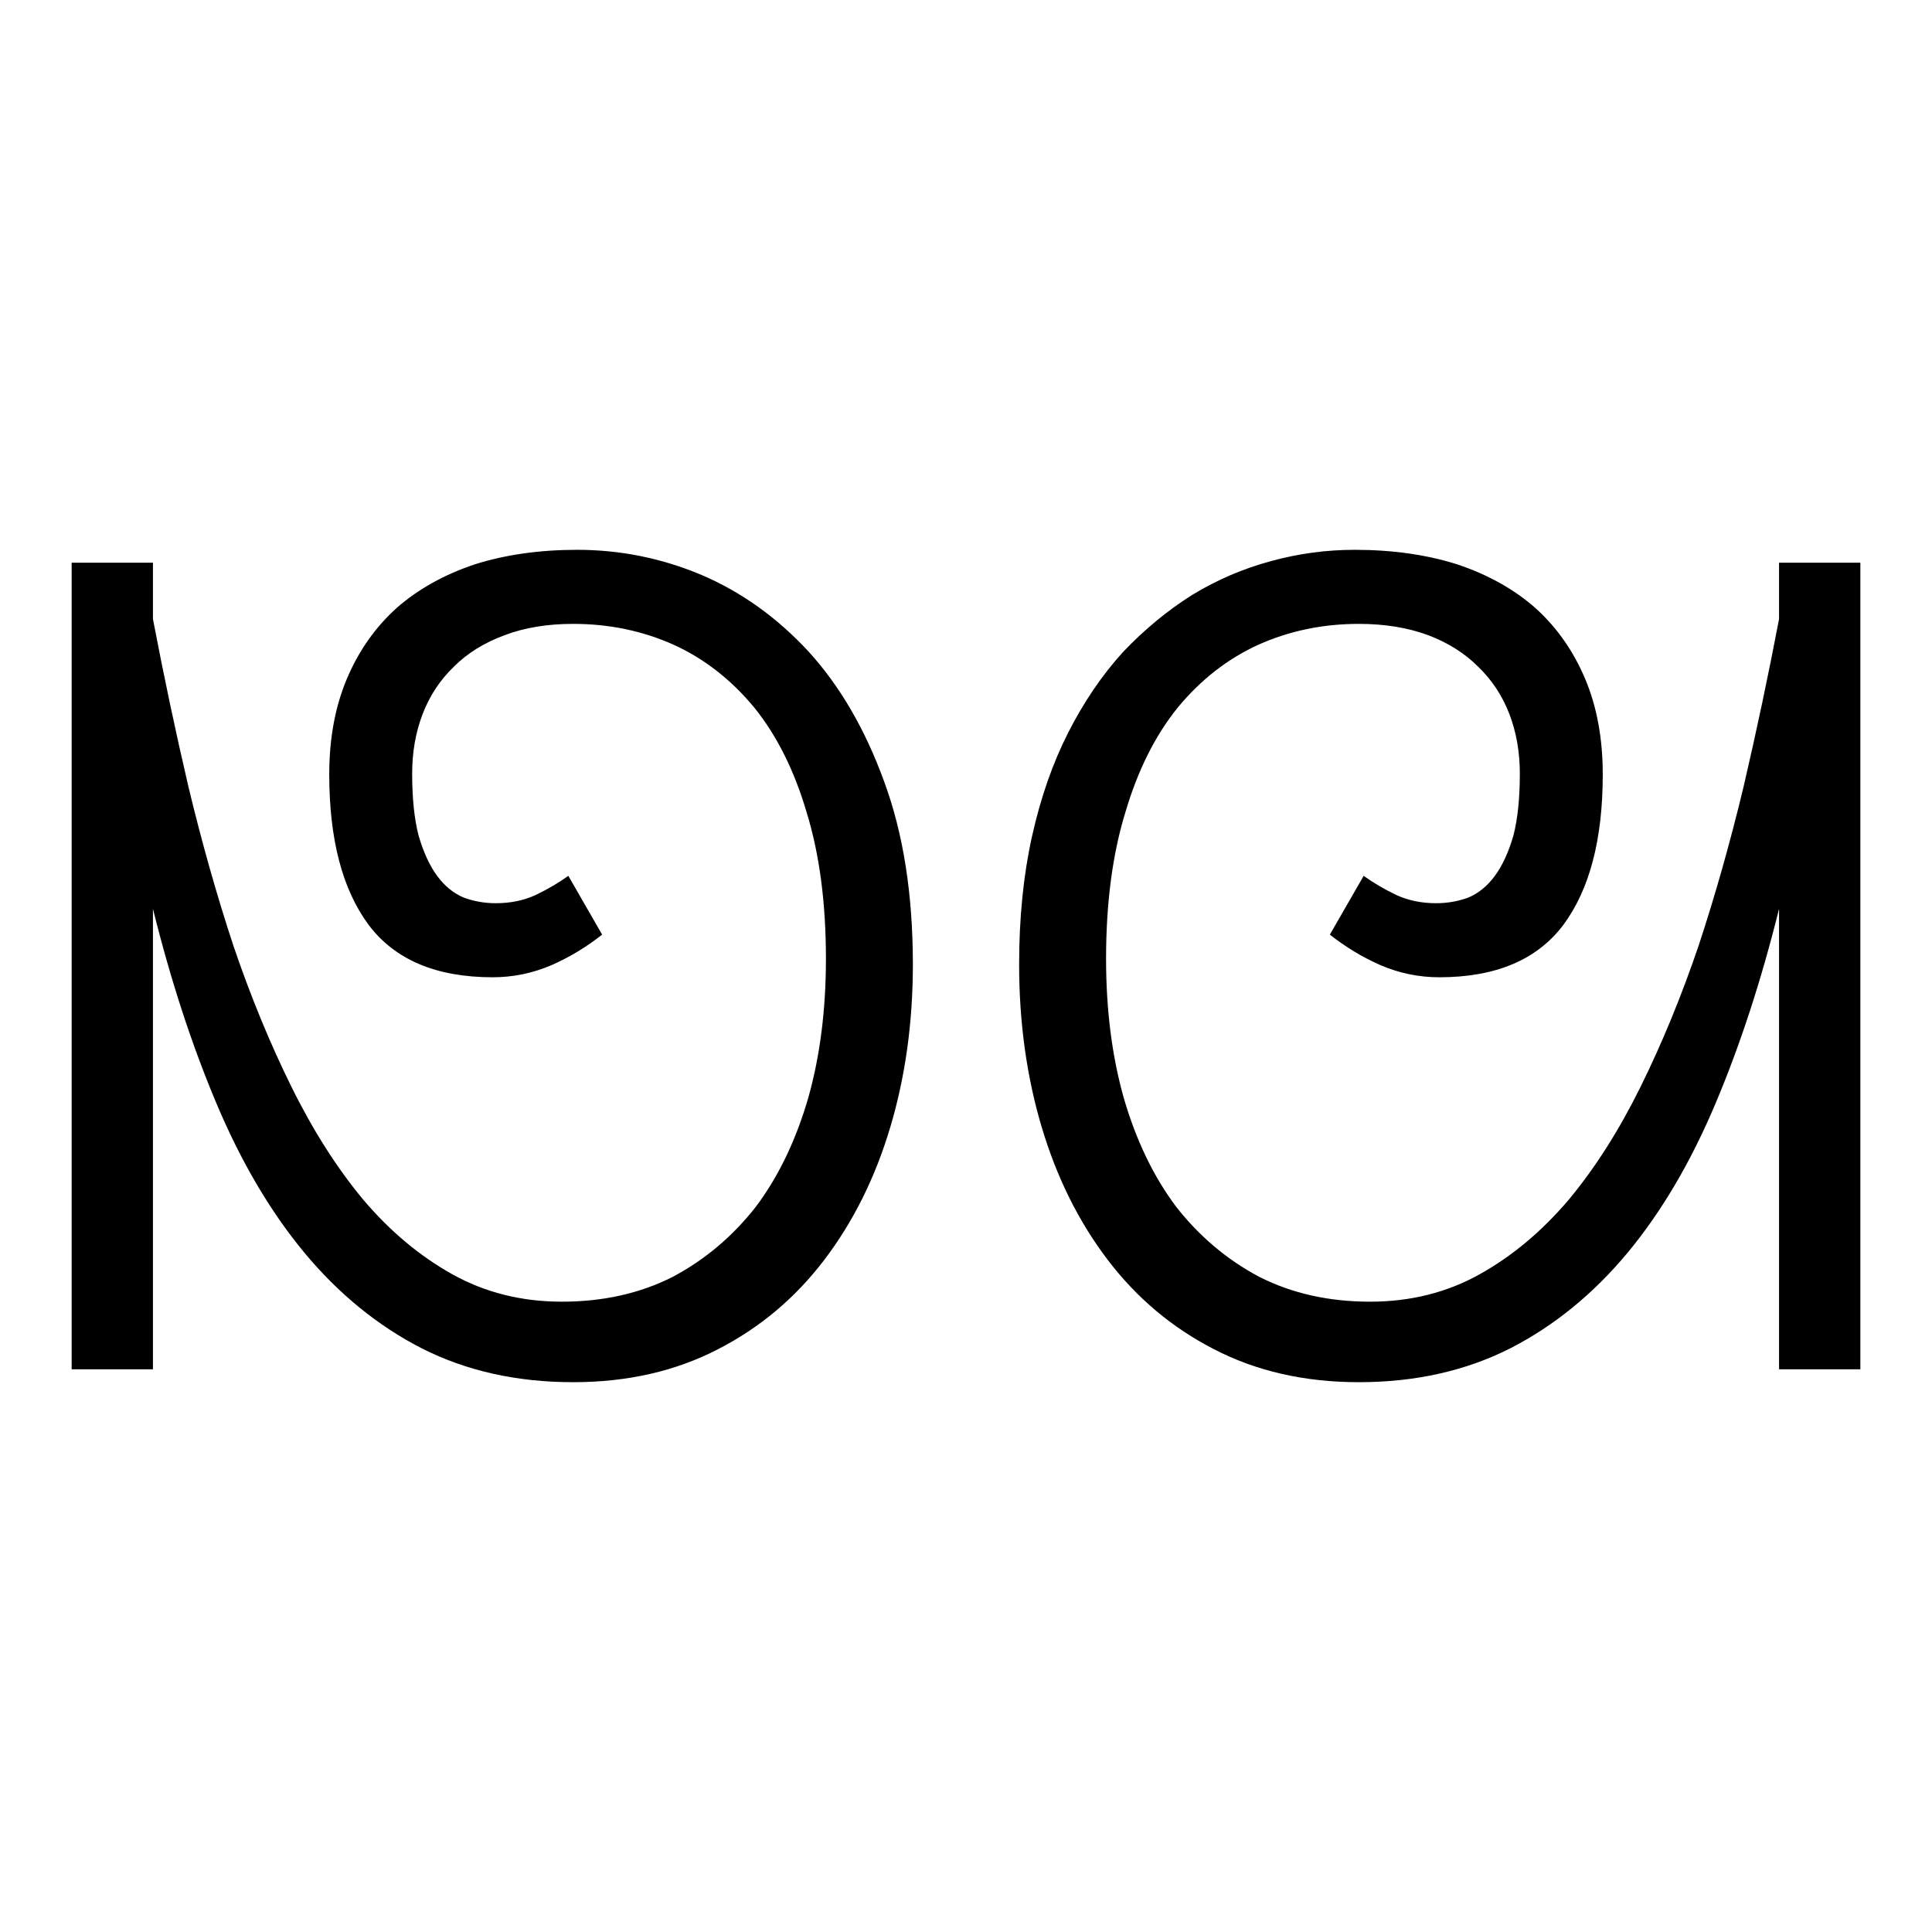
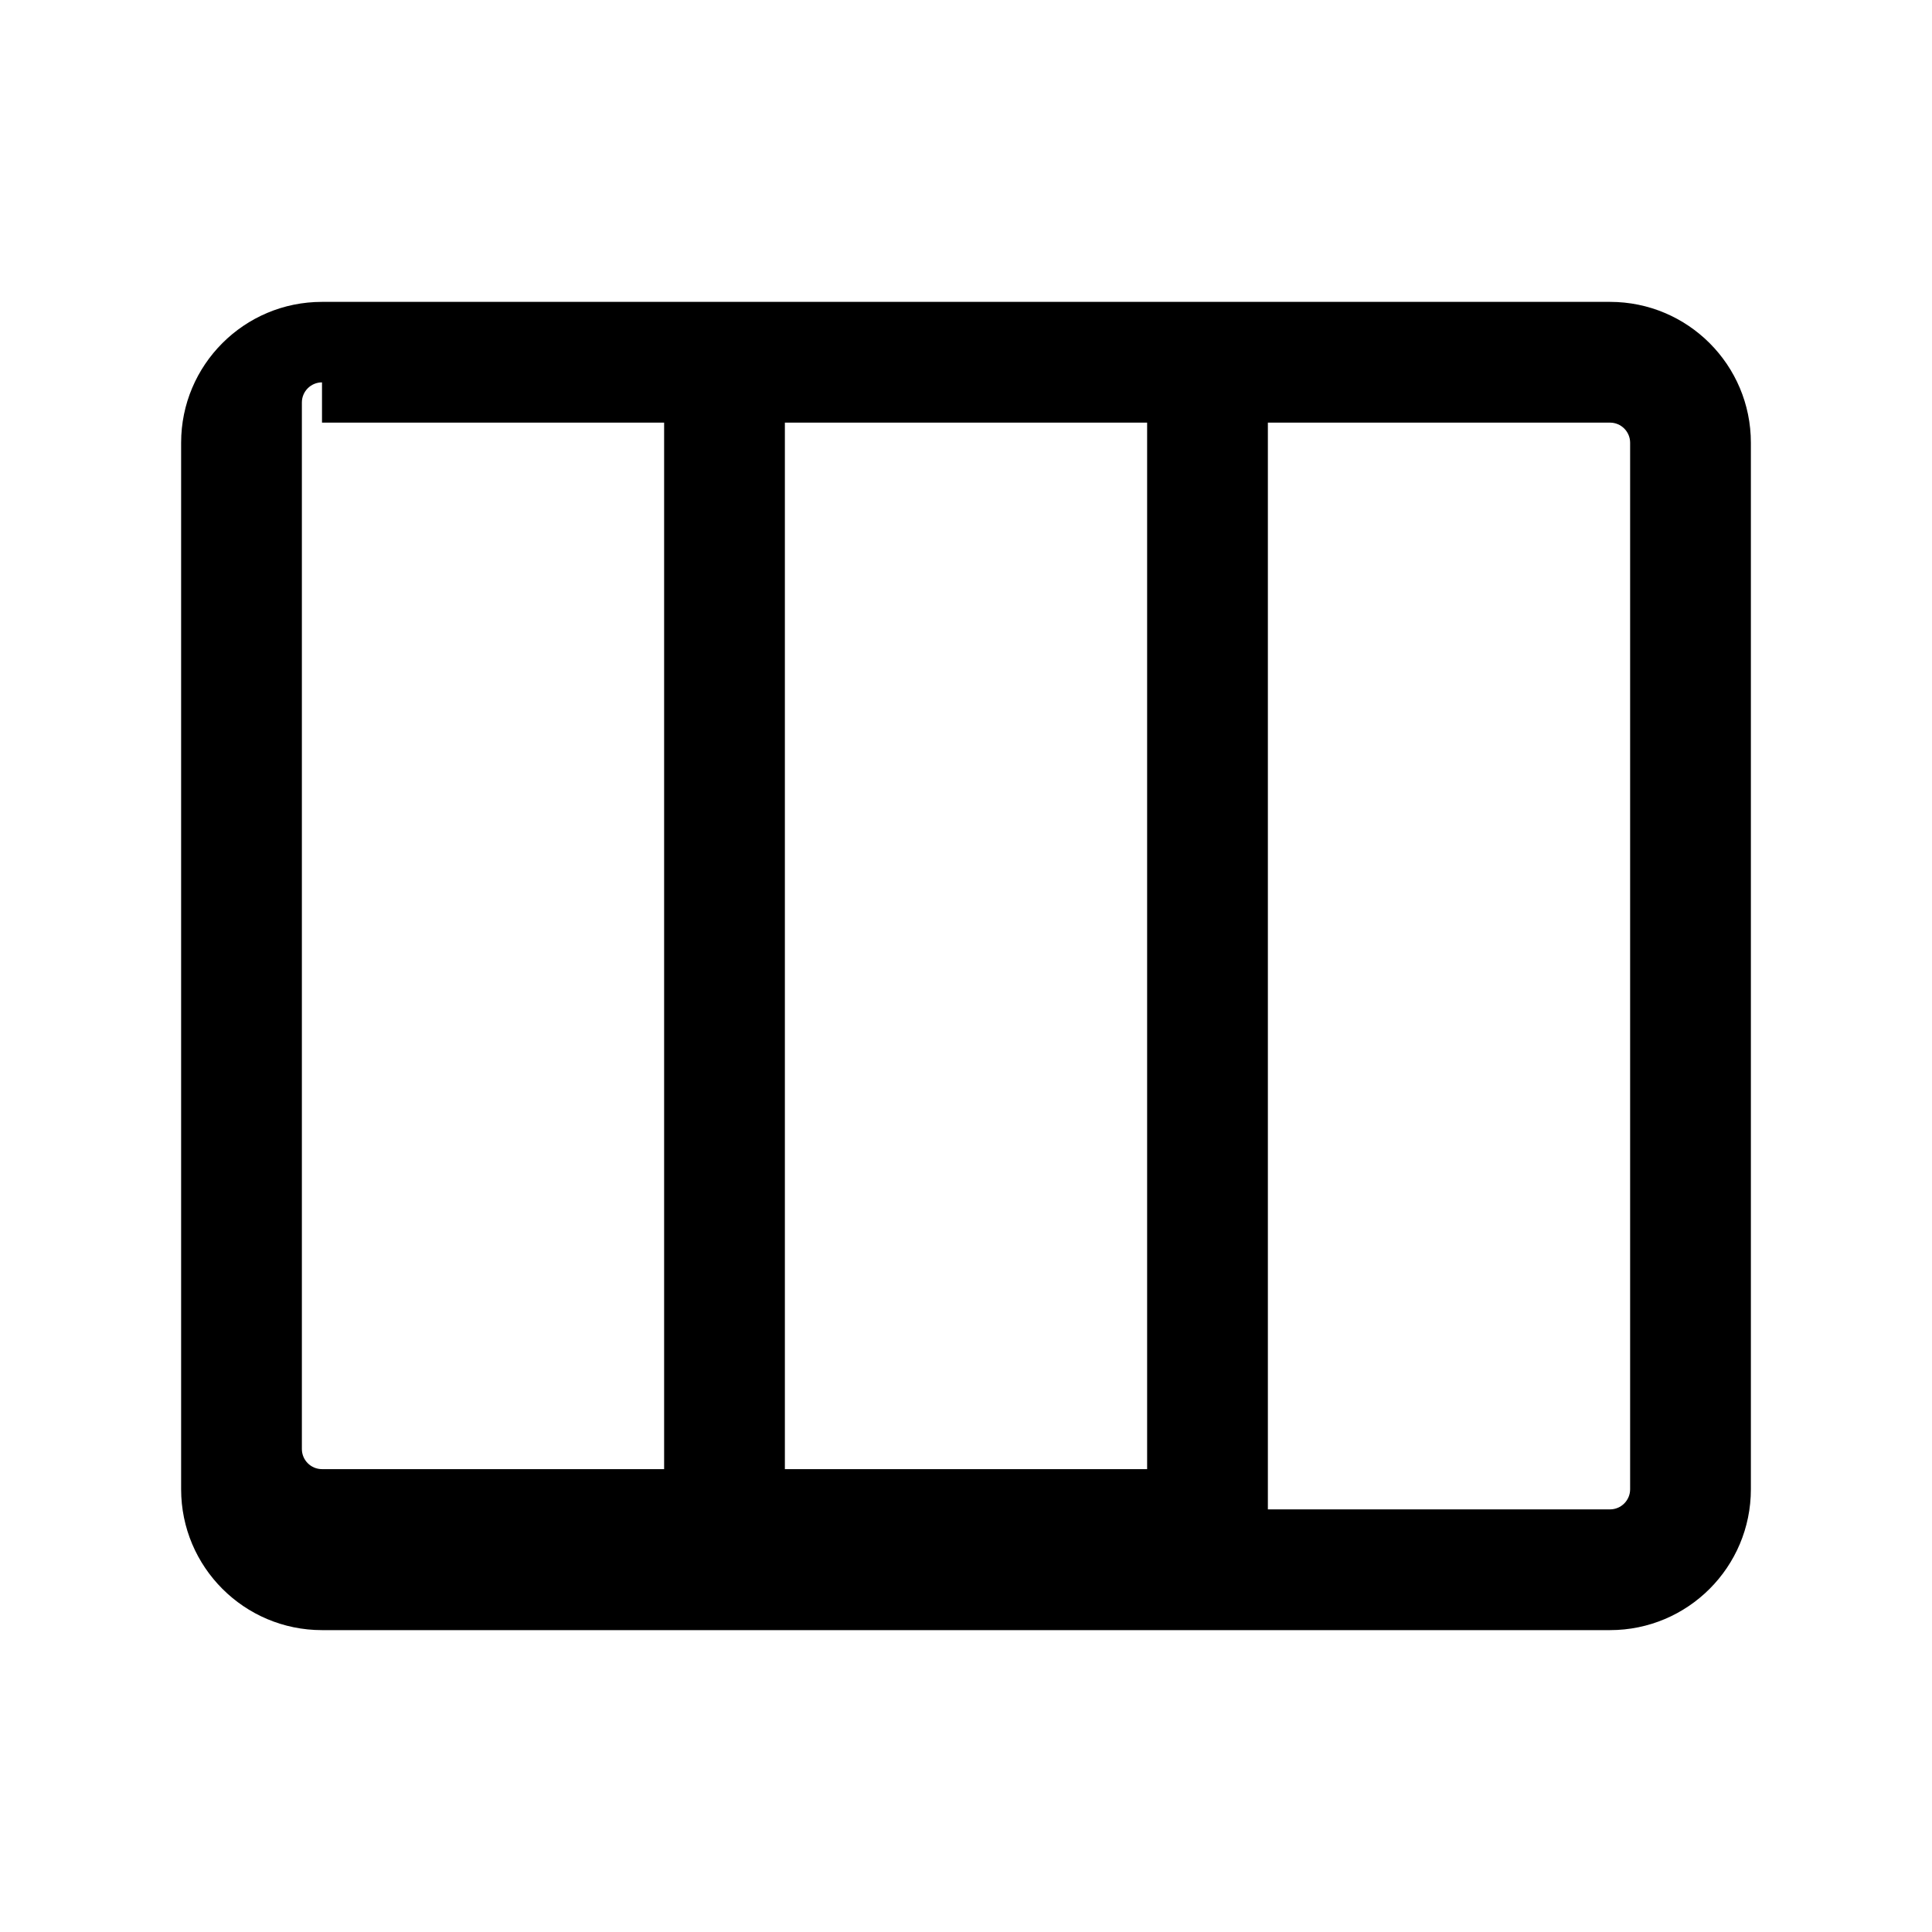
<svg xmlns="http://www.w3.org/2000/svg" viewBox="0 0 24 24" fill="currentColor">
-   <path d="M7.12 17.17Q6.07 17.17 5.24 16.75Q4.42 16.33 3.78 15.56Q3.15 14.8 2.69 13.71Q2.23 12.62 1.9 11.29V17.01H0.89V6.99H1.9V7.69Q2.1 8.74 2.34 9.77Q2.59 10.81 2.9 11.75Q3.22 12.69 3.62 13.5Q4.02 14.31 4.51 14.9Q5.01 15.49 5.62 15.83Q6.23 16.17 6.98 16.17Q7.75 16.17 8.36 15.86Q8.96 15.54 9.39 14.99Q9.81 14.43 10.04 13.64Q10.26 12.86 10.26 11.91Q10.26 10.87 10.02 10.09Q9.79 9.31 9.37 8.79Q8.94 8.27 8.37 8.01Q7.79 7.75 7.12 7.75Q6.64 7.75 6.27 7.89Q5.89 8.03 5.64 8.28Q5.38 8.53 5.25 8.87Q5.12 9.21 5.12 9.61Q5.12 10.07 5.2 10.38Q5.29 10.69 5.43 10.88Q5.57 11.07 5.76 11.15Q5.95 11.22 6.16 11.22Q6.43 11.22 6.65 11.12Q6.88 11.01 7.06 10.88L7.48 11.61Q7.19 11.84 6.85 11.99Q6.5 12.14 6.12 12.14Q5.07 12.14 4.58 11.49Q4.09 10.83 4.09 9.62Q4.09 8.95 4.31 8.43Q4.53 7.91 4.93 7.55Q5.33 7.2 5.9 7.01Q6.47 6.83 7.17 6.83Q7.97 6.83 8.71 7.14Q9.46 7.46 10.05 8.1Q10.63 8.74 10.98 9.7Q11.34 10.67 11.34 11.98Q11.34 13.06 11.06 14Q10.78 14.94 10.24 15.65Q9.7 16.36 8.92 16.76Q8.13 17.17 7.12 17.17Z" />
-   <path d="M16.88 17.17Q15.87 17.17 15.08 16.76Q14.3 16.36 13.76 15.65Q13.22 14.94 12.94 14Q12.66 13.06 12.66 11.98Q12.66 11.11 12.82 10.39Q12.98 9.67 13.27 9.1Q13.56 8.53 13.95 8.1Q14.35 7.68 14.81 7.39Q15.27 7.11 15.79 6.97Q16.3 6.83 16.83 6.83Q17.53 6.83 18.1 7.01Q18.67 7.2 19.07 7.55Q19.47 7.91 19.69 8.43Q19.91 8.95 19.91 9.62Q19.91 10.83 19.42 11.49Q18.93 12.14 17.88 12.14Q17.5 12.14 17.15 11.99Q16.81 11.84 16.52 11.61L16.94 10.88Q17.12 11.01 17.35 11.12Q17.57 11.22 17.84 11.22Q18.05 11.22 18.24 11.15Q18.43 11.07 18.57 10.88Q18.71 10.69 18.8 10.38Q18.88 10.07 18.88 9.61Q18.88 9.21 18.75 8.87Q18.62 8.53 18.36 8.28Q18.11 8.03 17.74 7.89Q17.36 7.75 16.88 7.75Q16.21 7.75 15.63 8.01Q15.06 8.27 14.63 8.79Q14.21 9.31 13.98 10.09Q13.74 10.87 13.74 11.91Q13.74 12.86 13.96 13.64Q14.19 14.43 14.61 14.99Q15.04 15.54 15.64 15.86Q16.25 16.17 17.02 16.17Q17.77 16.17 18.38 15.83Q18.99 15.49 19.49 14.9Q19.98 14.31 20.38 13.5Q20.78 12.69 21.1 11.75Q21.41 10.81 21.66 9.77Q21.9 8.74 22.1 7.69V6.99H23.11V17.01H22.1V11.29Q21.77 12.62 21.31 13.71Q20.85 14.8 20.22 15.56Q19.58 16.33 18.76 16.75Q17.93 17.17 16.88 17.17Z" />
+   <path d="M4 3.75A1.75 1.75 0 0 0 2.25 5.5v13c0 .966.784 1.75 1.75 1.75h16A1.75 1.75 0 0 0 21.75 18.5v-13A1.75 1.75 0 0 0 20 3.75H4Zm0 1.5h4.25v13H4a.25.25 0 0 1-.25-.25v-13c0-.138.112-.25.25-.25Zm5.75 0h4.5v13h-4.5v-13Zm6 0H20c.138 0 .25.112.25.25v13a.25.25 0 0 1-.25.25h-4.25v-13Z" />
</svg>
